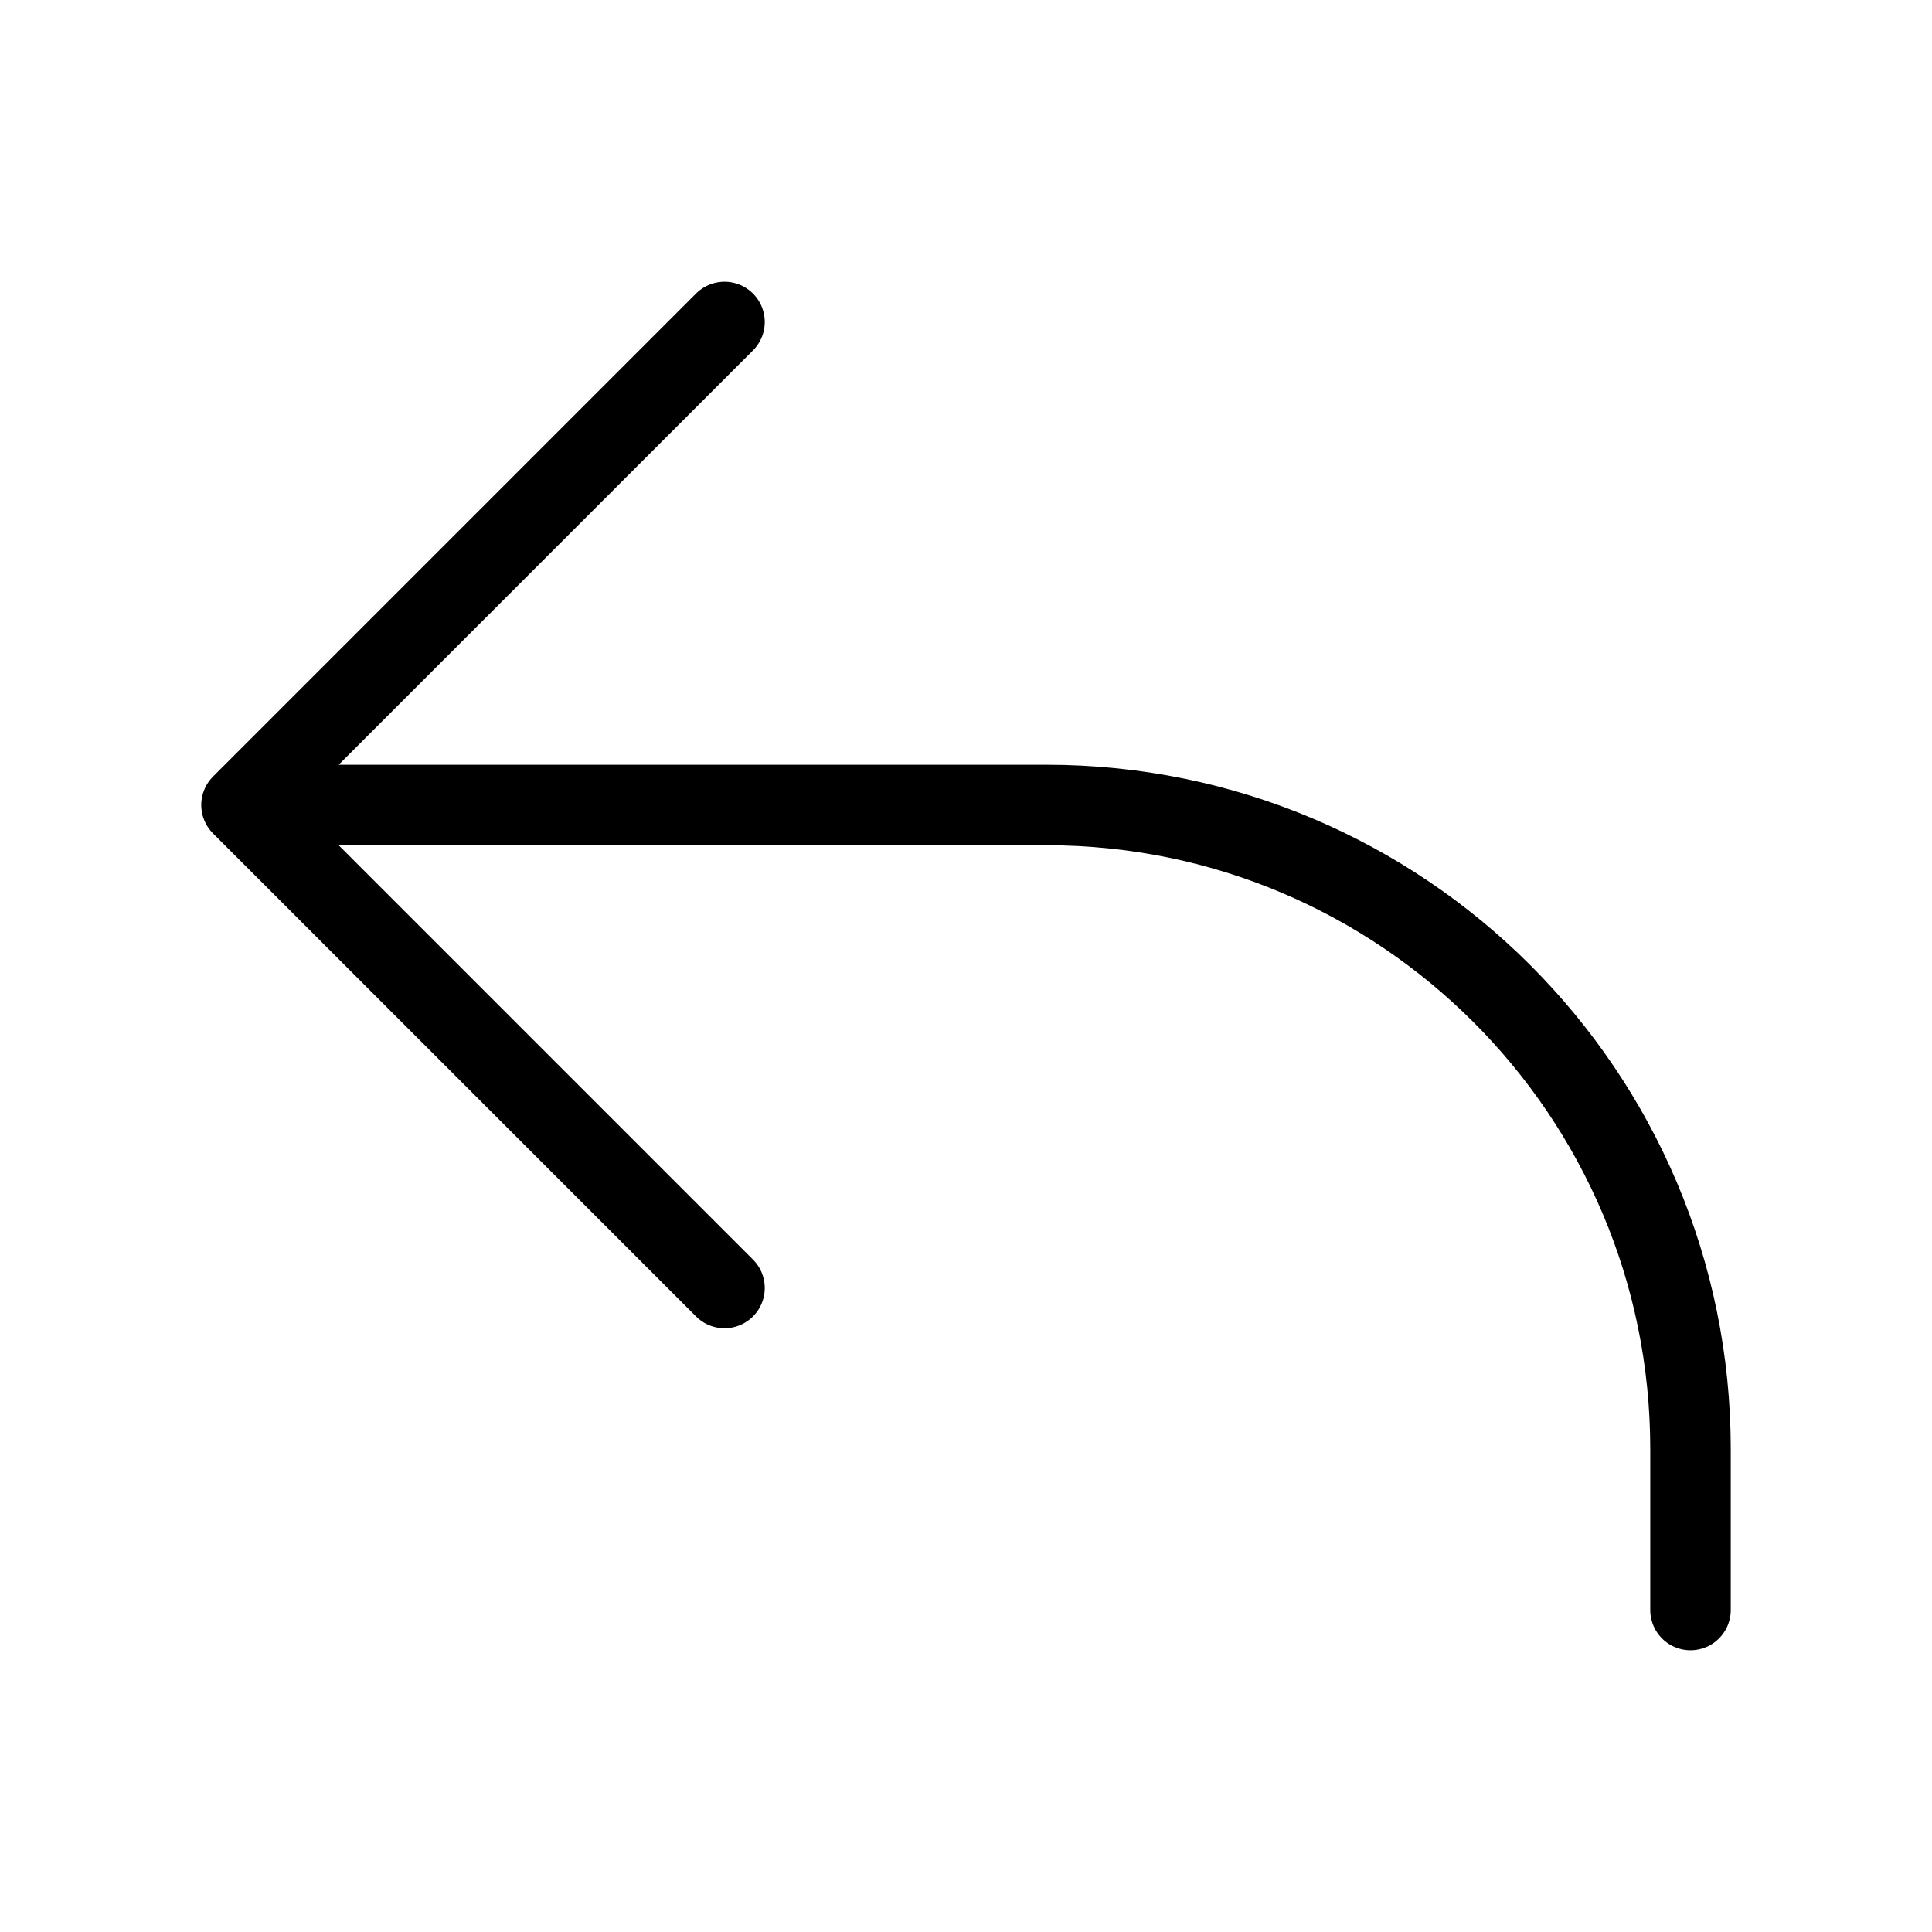
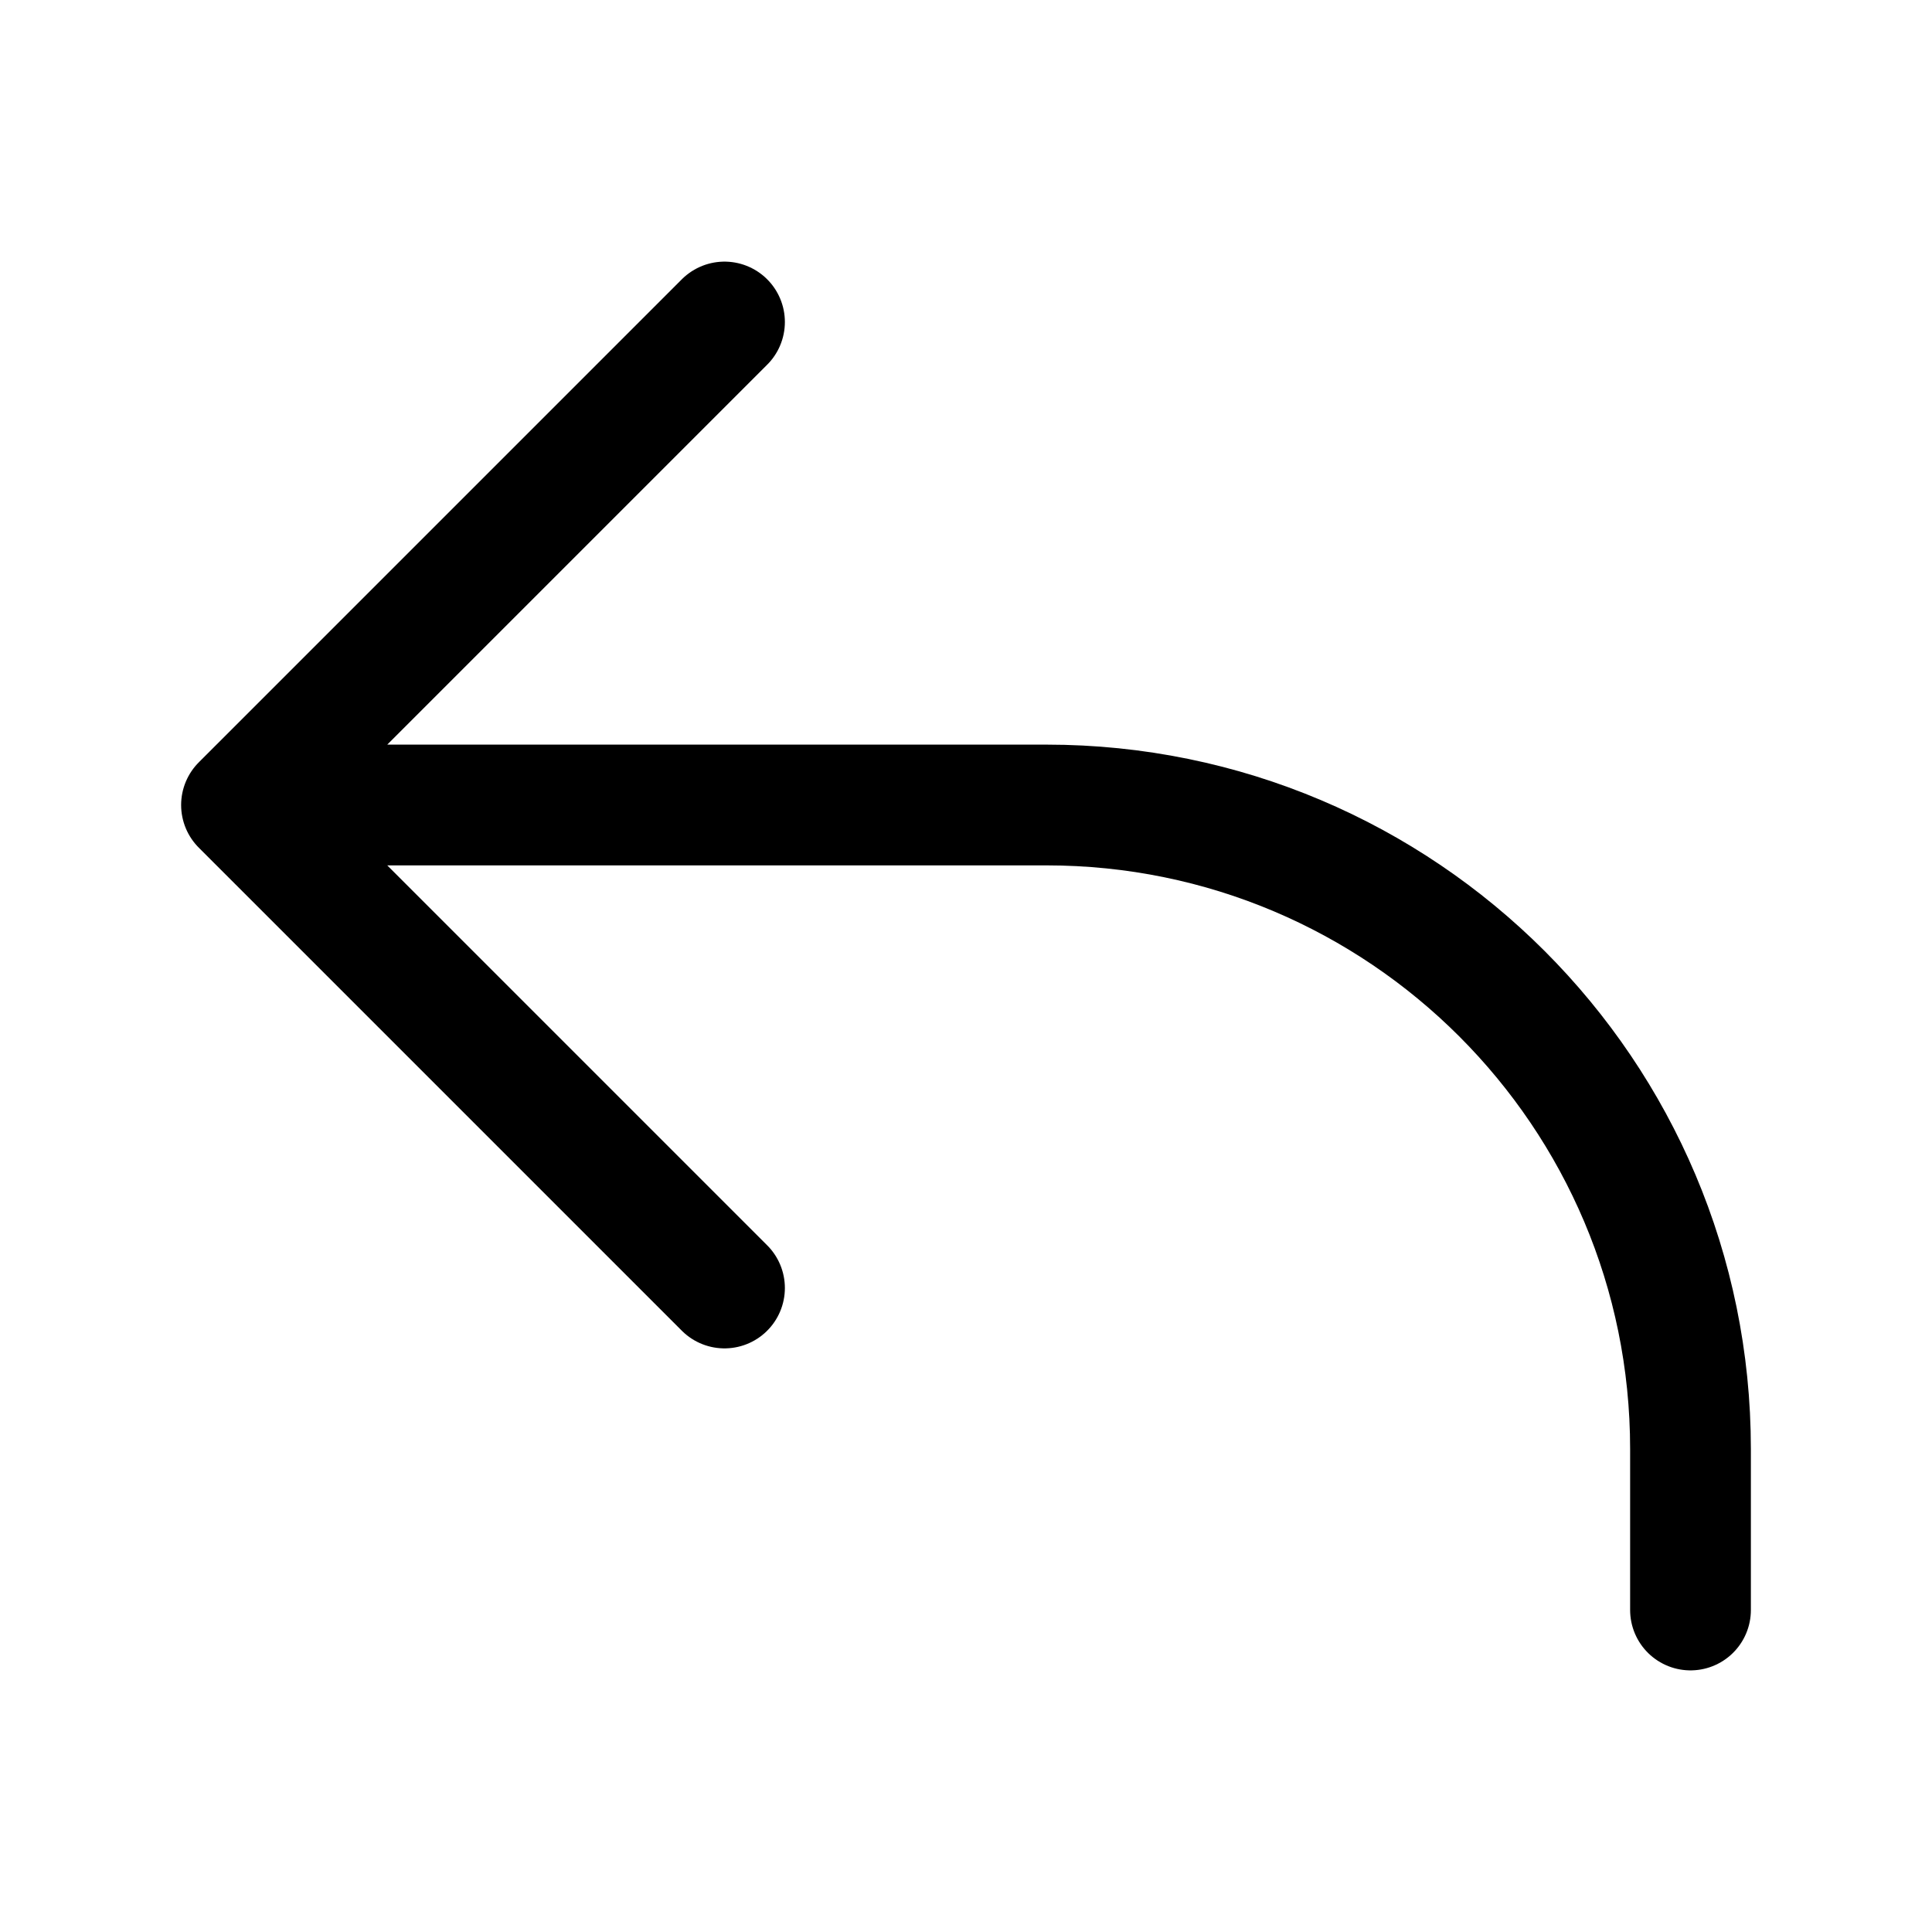
<svg xmlns="http://www.w3.org/2000/svg" width="24" height="24" viewBox="0 0 24 24" fill="none">
-   <path d="M3 10H13C17.418 10 21 13.582 21 18V20M9 4L3 10L9 16" stroke="currentColor" stroke-width="1" stroke-linecap="round" stroke-linejoin="round" />
+   <path d="M3 10H13C17.418 10 21 13.582 21 18V20M9 4L3 10L9 16" stroke="currentColor" stroke-width="1.5" stroke-linecap="round" stroke-linejoin="round" />
</svg>
